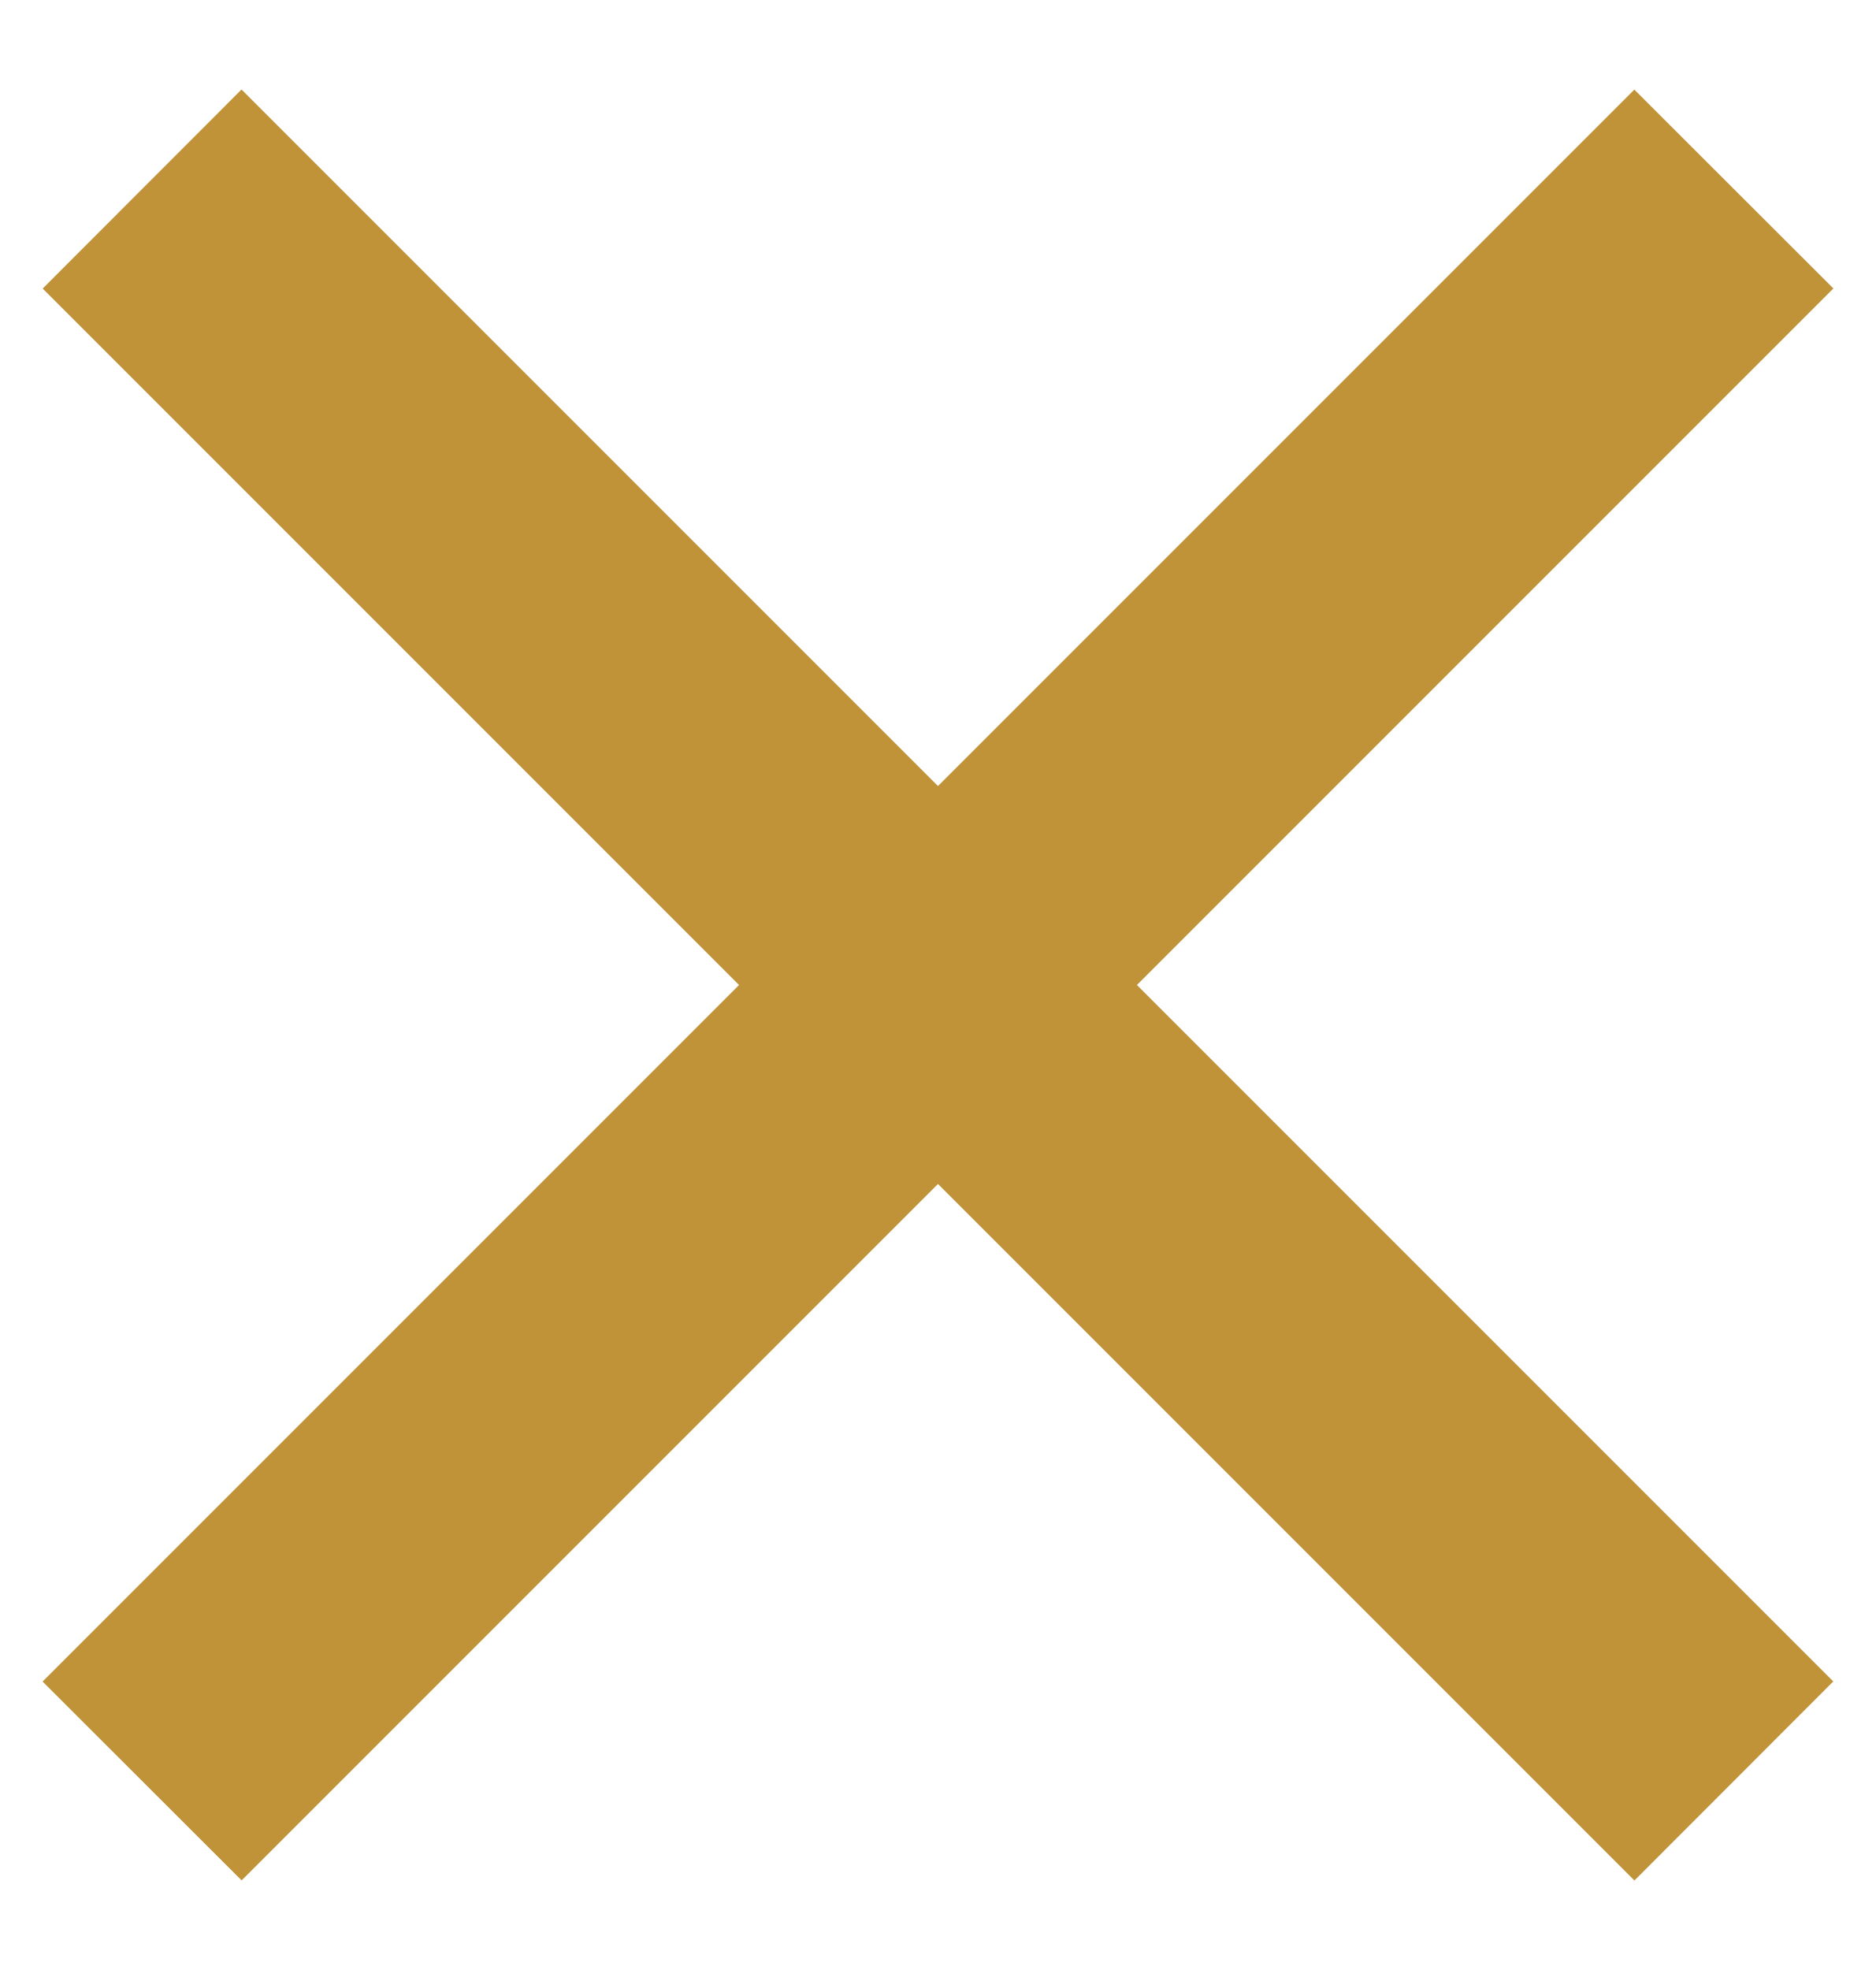
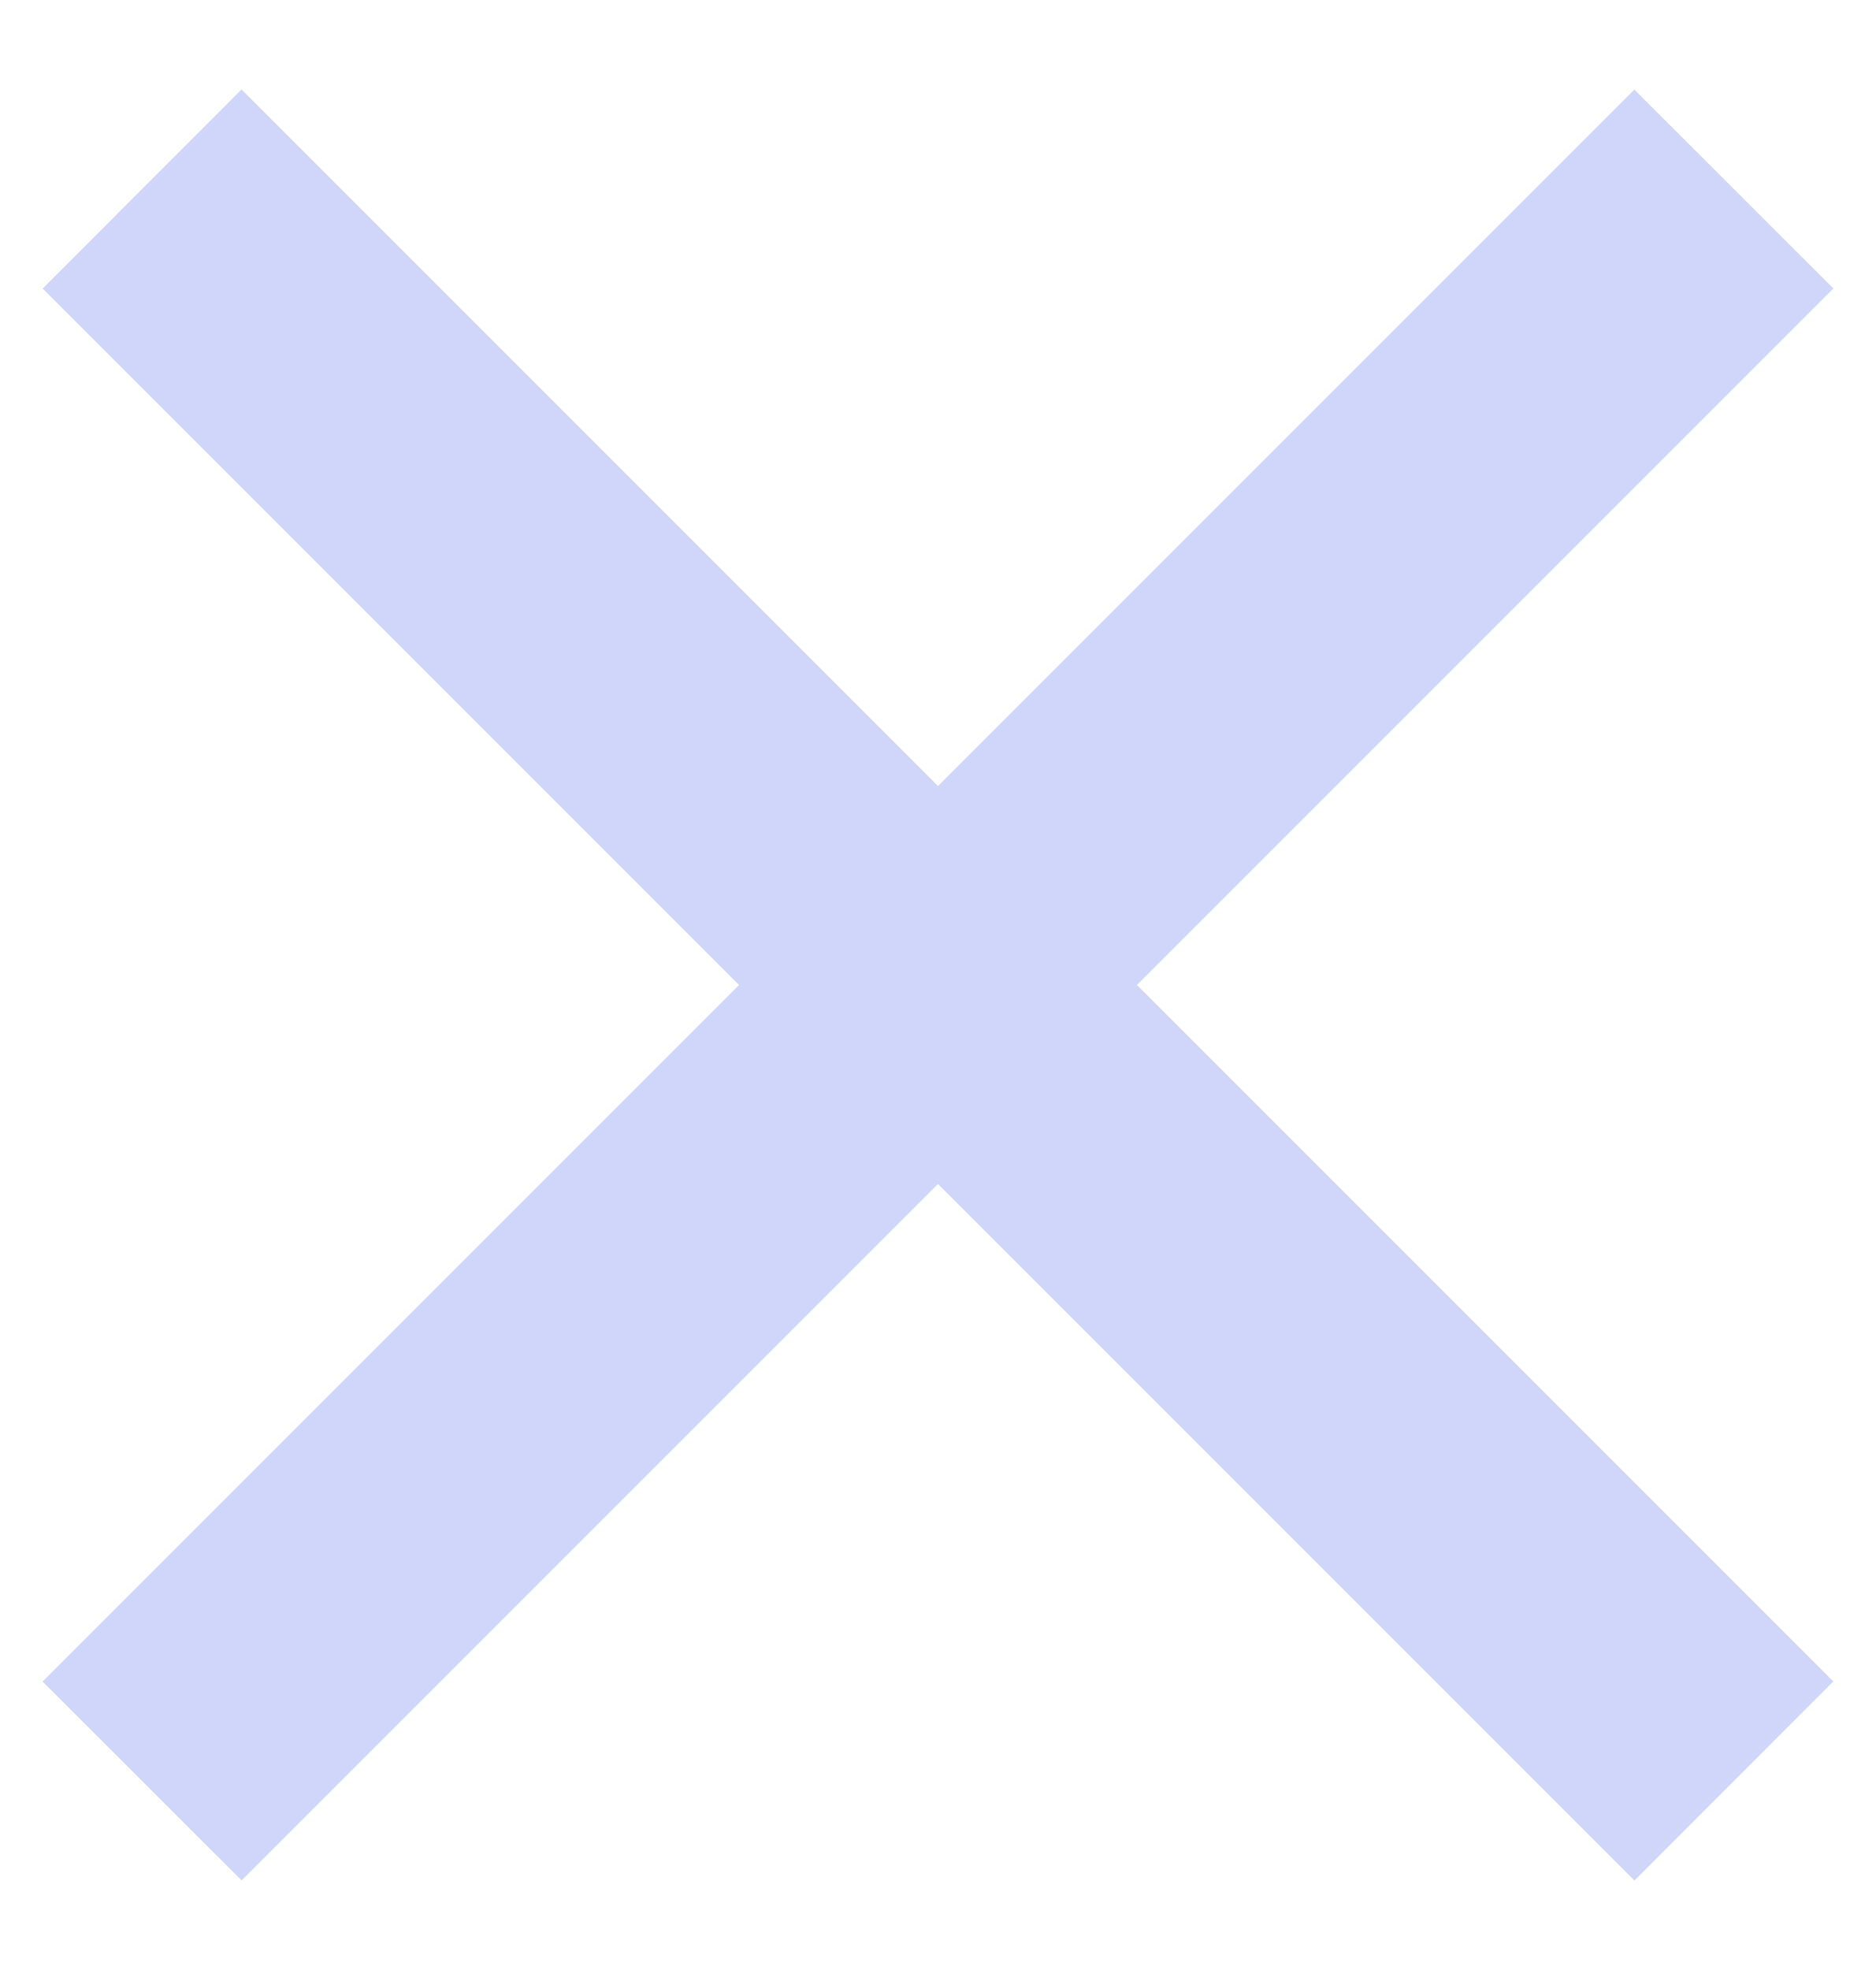
<svg xmlns="http://www.w3.org/2000/svg" width="20" height="21">
-   <g fill="#C09339" fill-rule="evenodd">
+   <g fill="#D0D6F9" fill-rule="evenodd">
    <path d="M2.575.954l16.97 16.97-2.12 2.122L.455 3.076z" />
    <path d="M.454 17.925L17.424.955l2.122 2.12-16.97 16.97z" />
  </g>
</svg>
